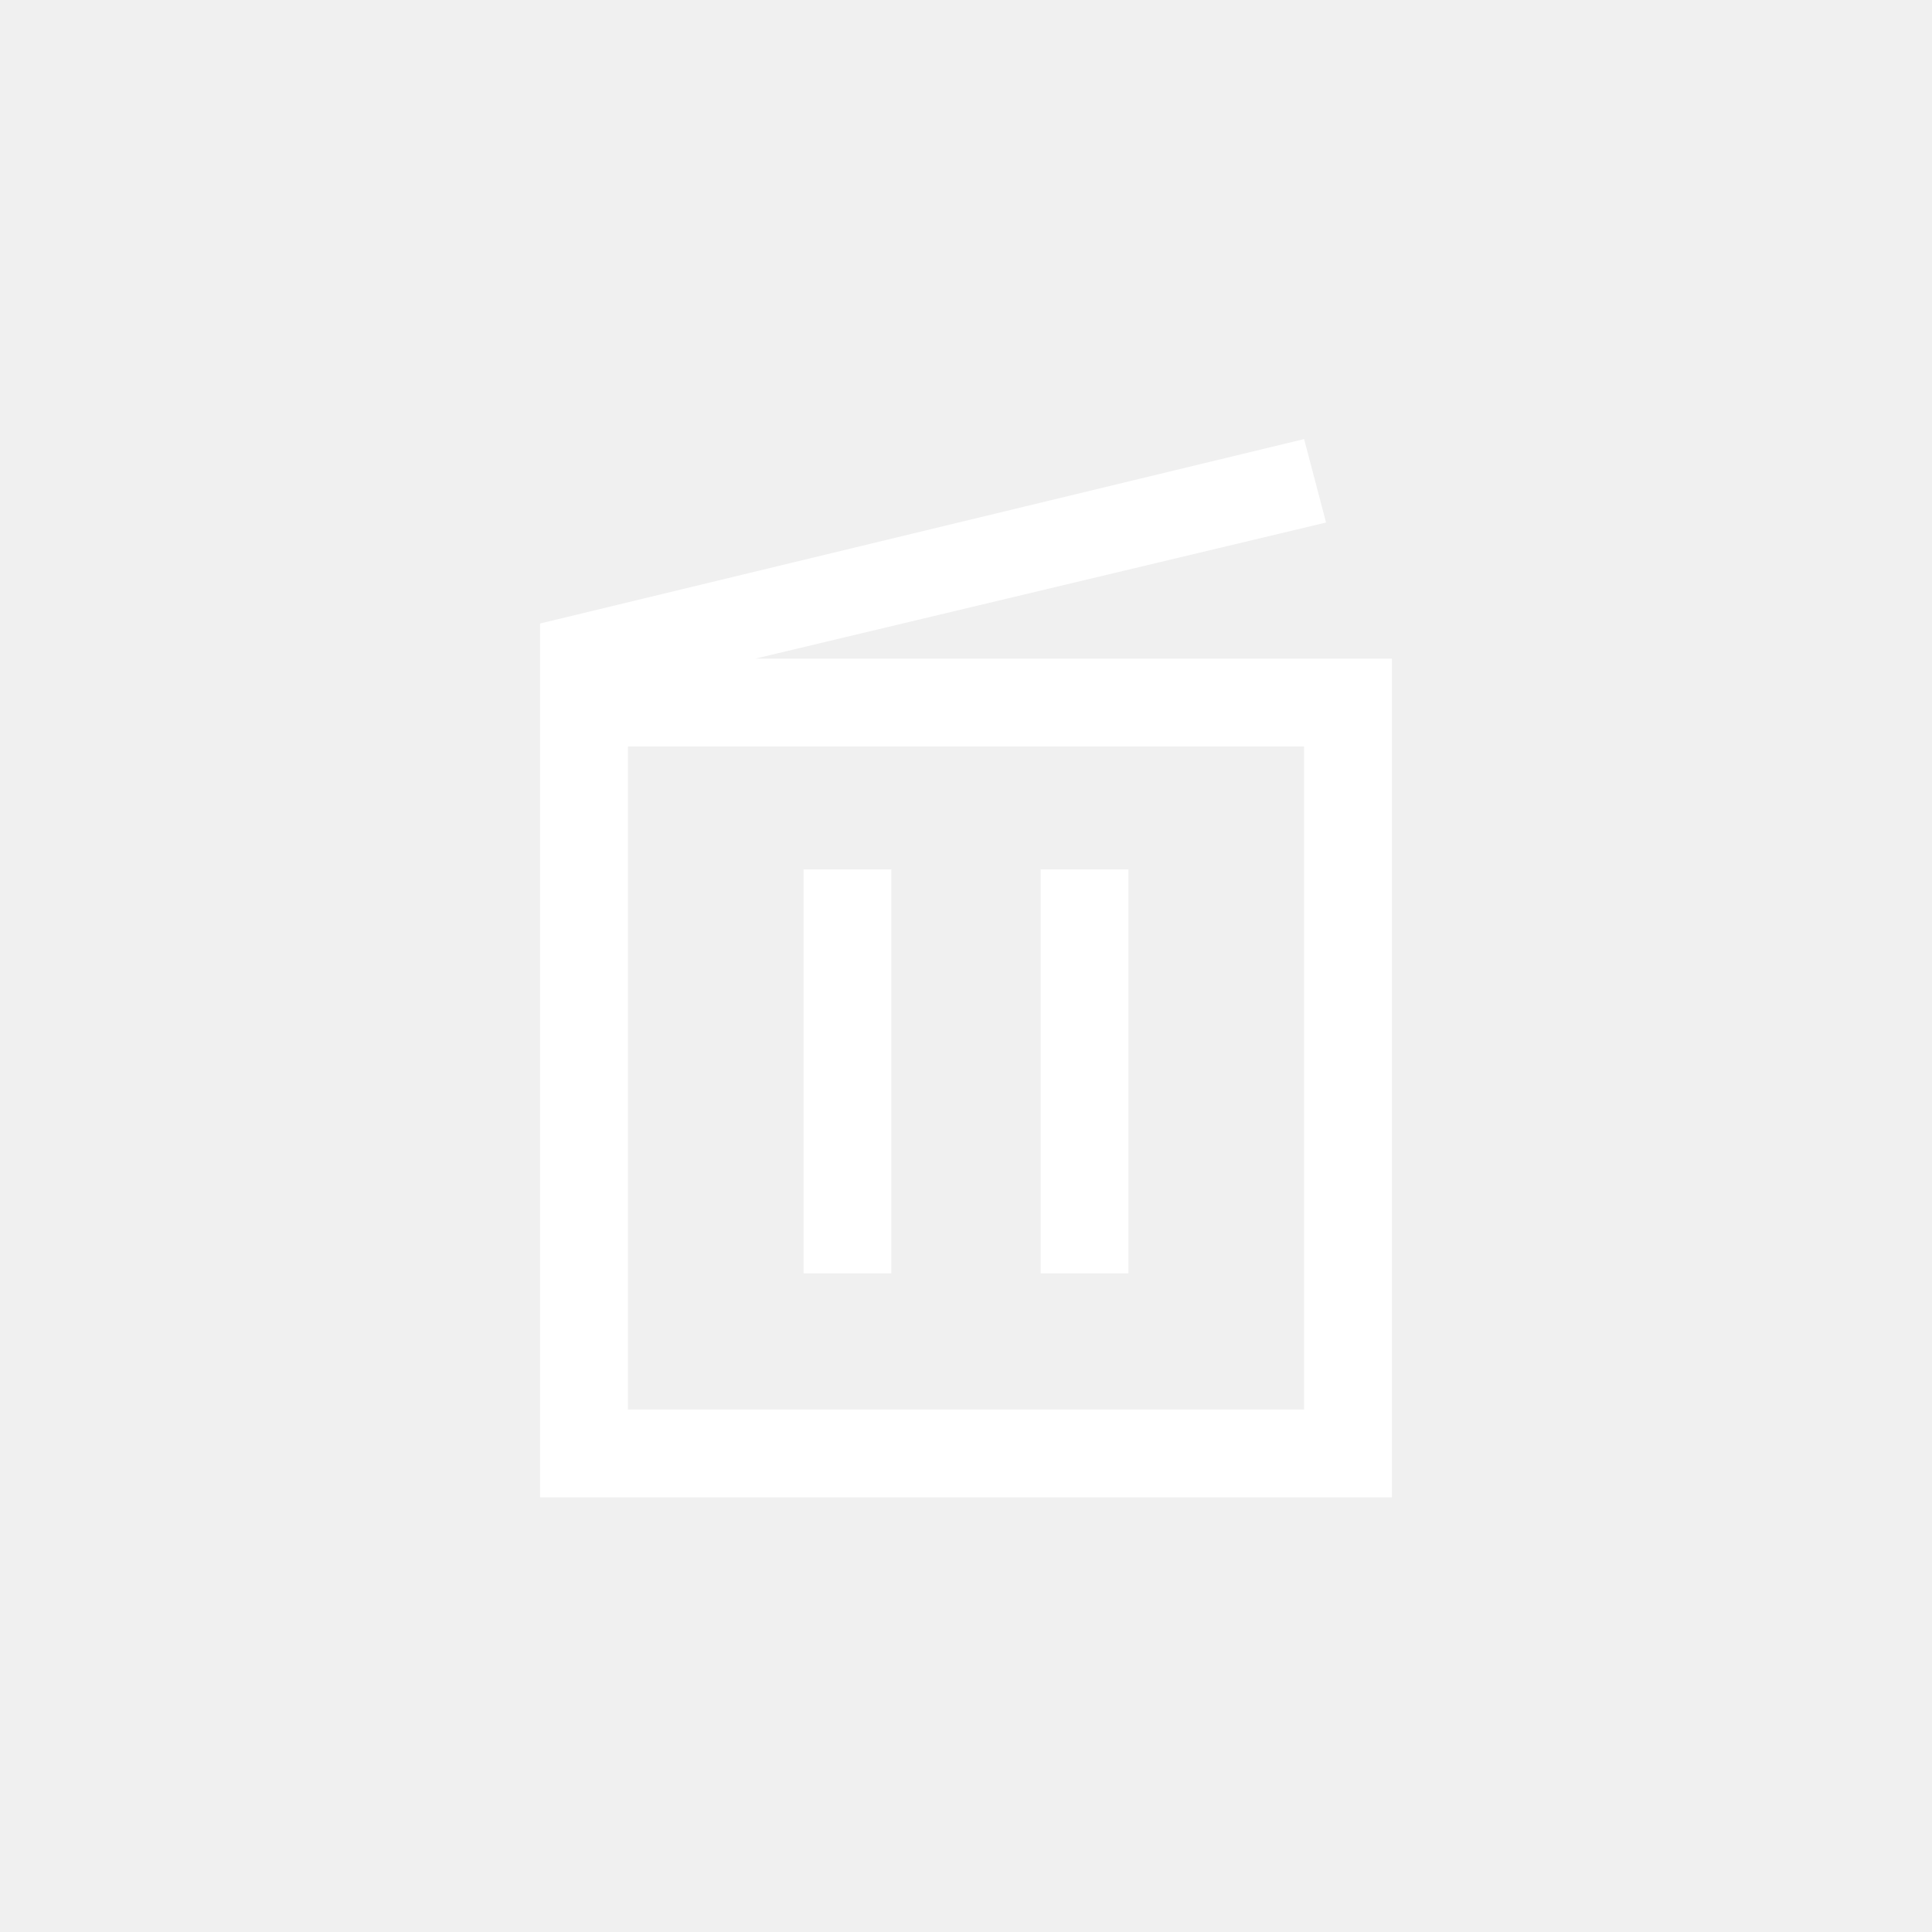
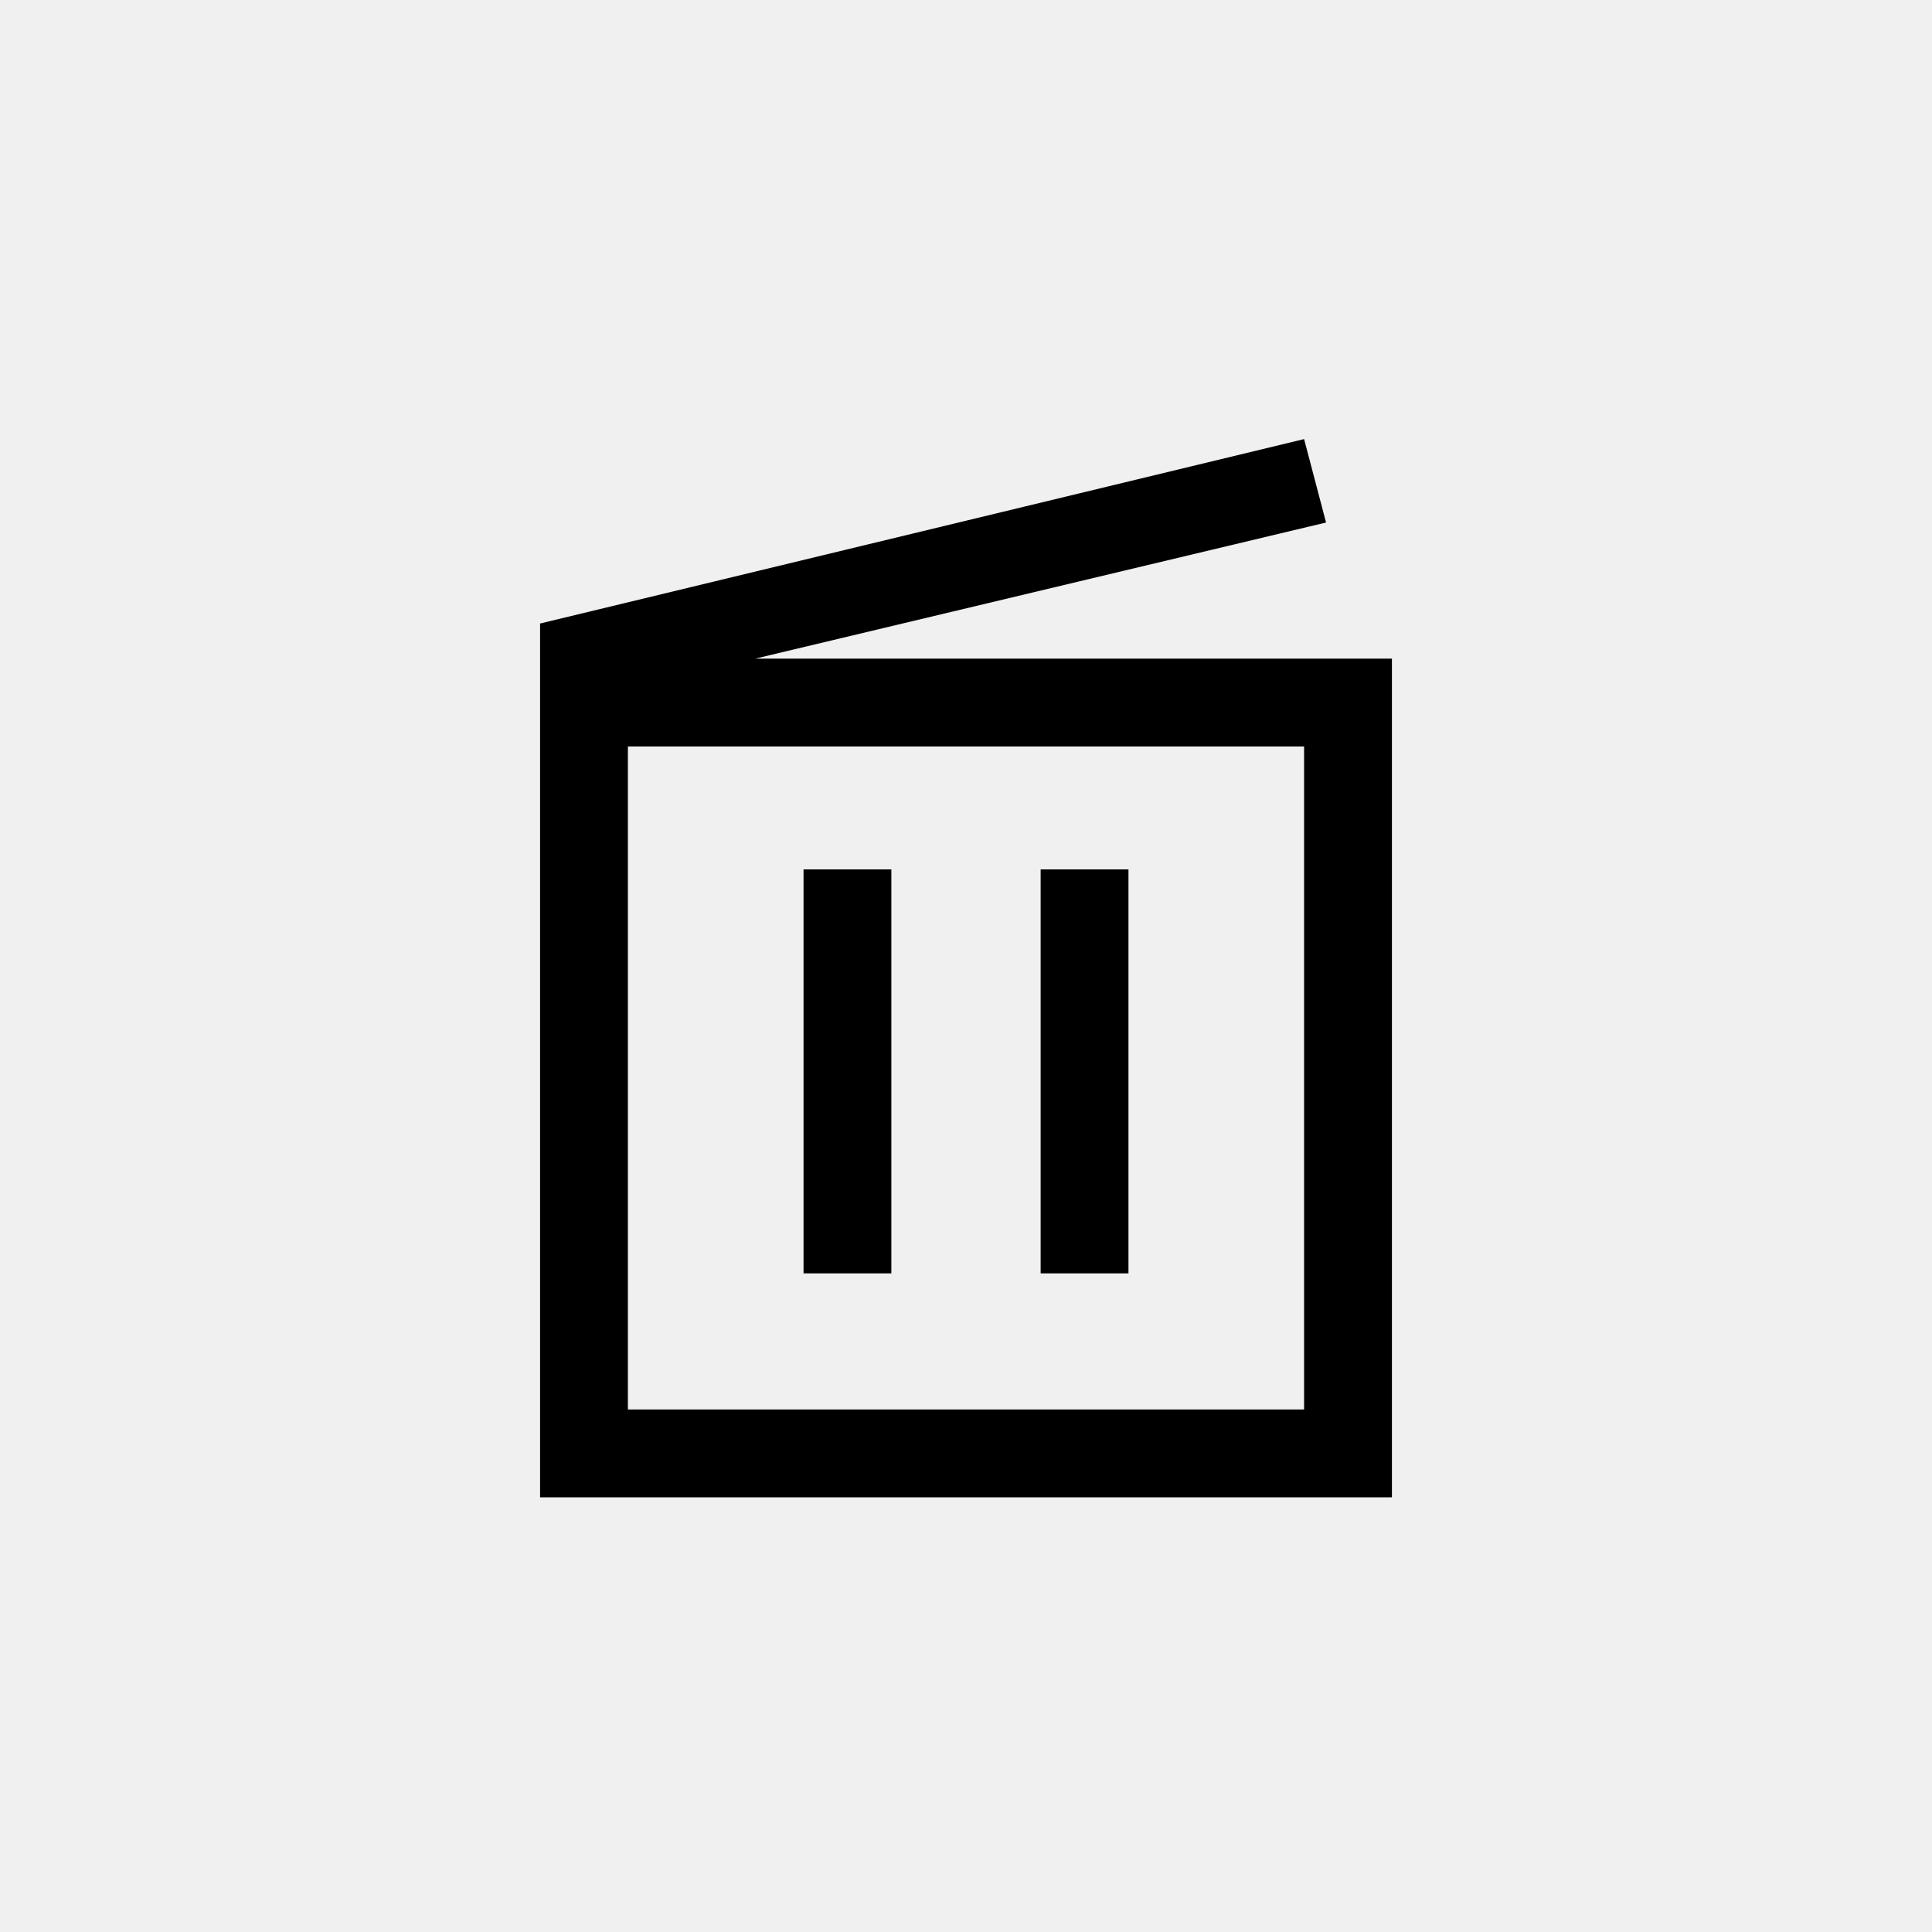
<svg xmlns="http://www.w3.org/2000/svg" version="1.1" id="Слой_1" x="0px" y="0px" viewBox="0 0 44 44" style="enable-background:new 0 0 44 44;" xml:space="preserve">
-   <style type="text/css">
- 	.st0{fill:#FFFFFF;}
- </style>
  <g>
-     <path class="st0" d="M17.2,15l13-3.1l-0.5-1.9l-17.4,4.2V15h0v19.1h19.4V15H17.2z M29.7,32.1H14.3v-7.2h0V17h15.4V32.1z" />
-     <rect x="18.3" y="19.8" class="st0" width="2" height="9.2" />
-     <rect x="23.7" y="19.8" class="st0" width="2" height="9.2" />
+     <path d="M17.2,15l13-3.1l-0.5-1.9l-17.4,4.2V15h0v19.1h19.4V15H17.2z M29.7,32.1H14.3v-7.2h0V17h15.4V32.1z" />
+     <rect x="18.3" y="19.8" width="2" height="9.2" />
+     <rect x="23.7" y="19.8" width="2" height="9.2" />
  </g>
</svg>
